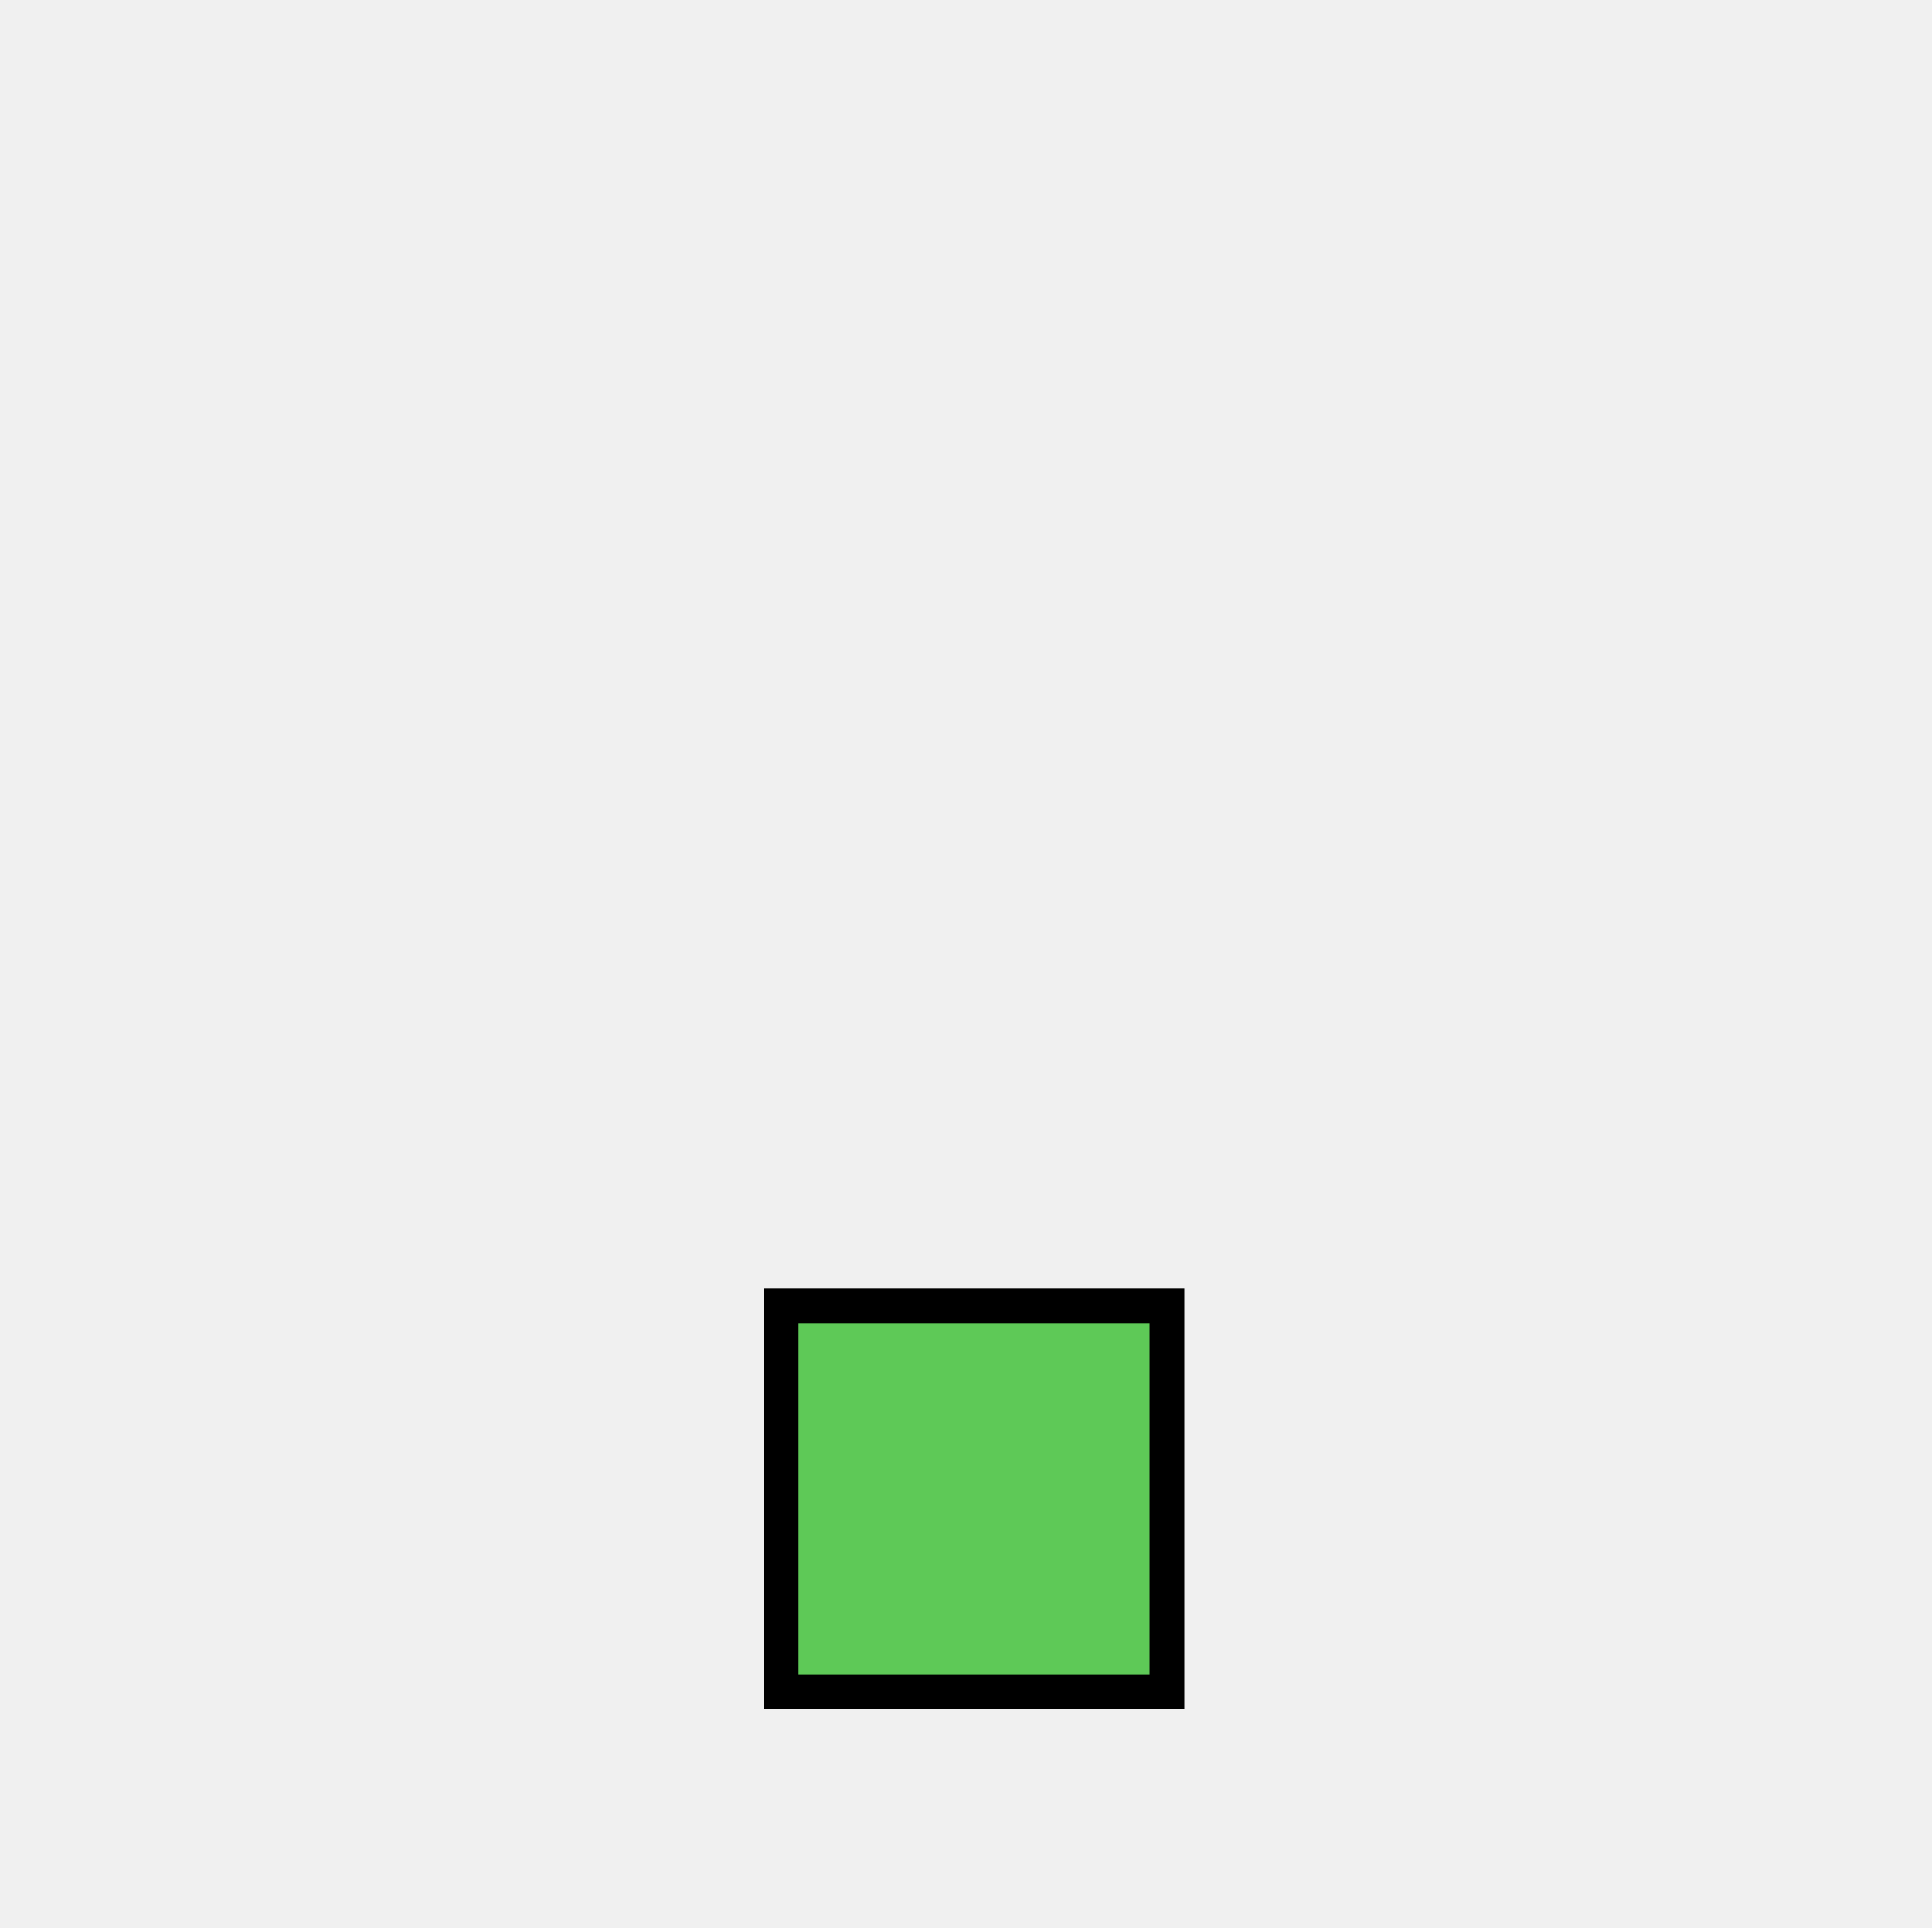
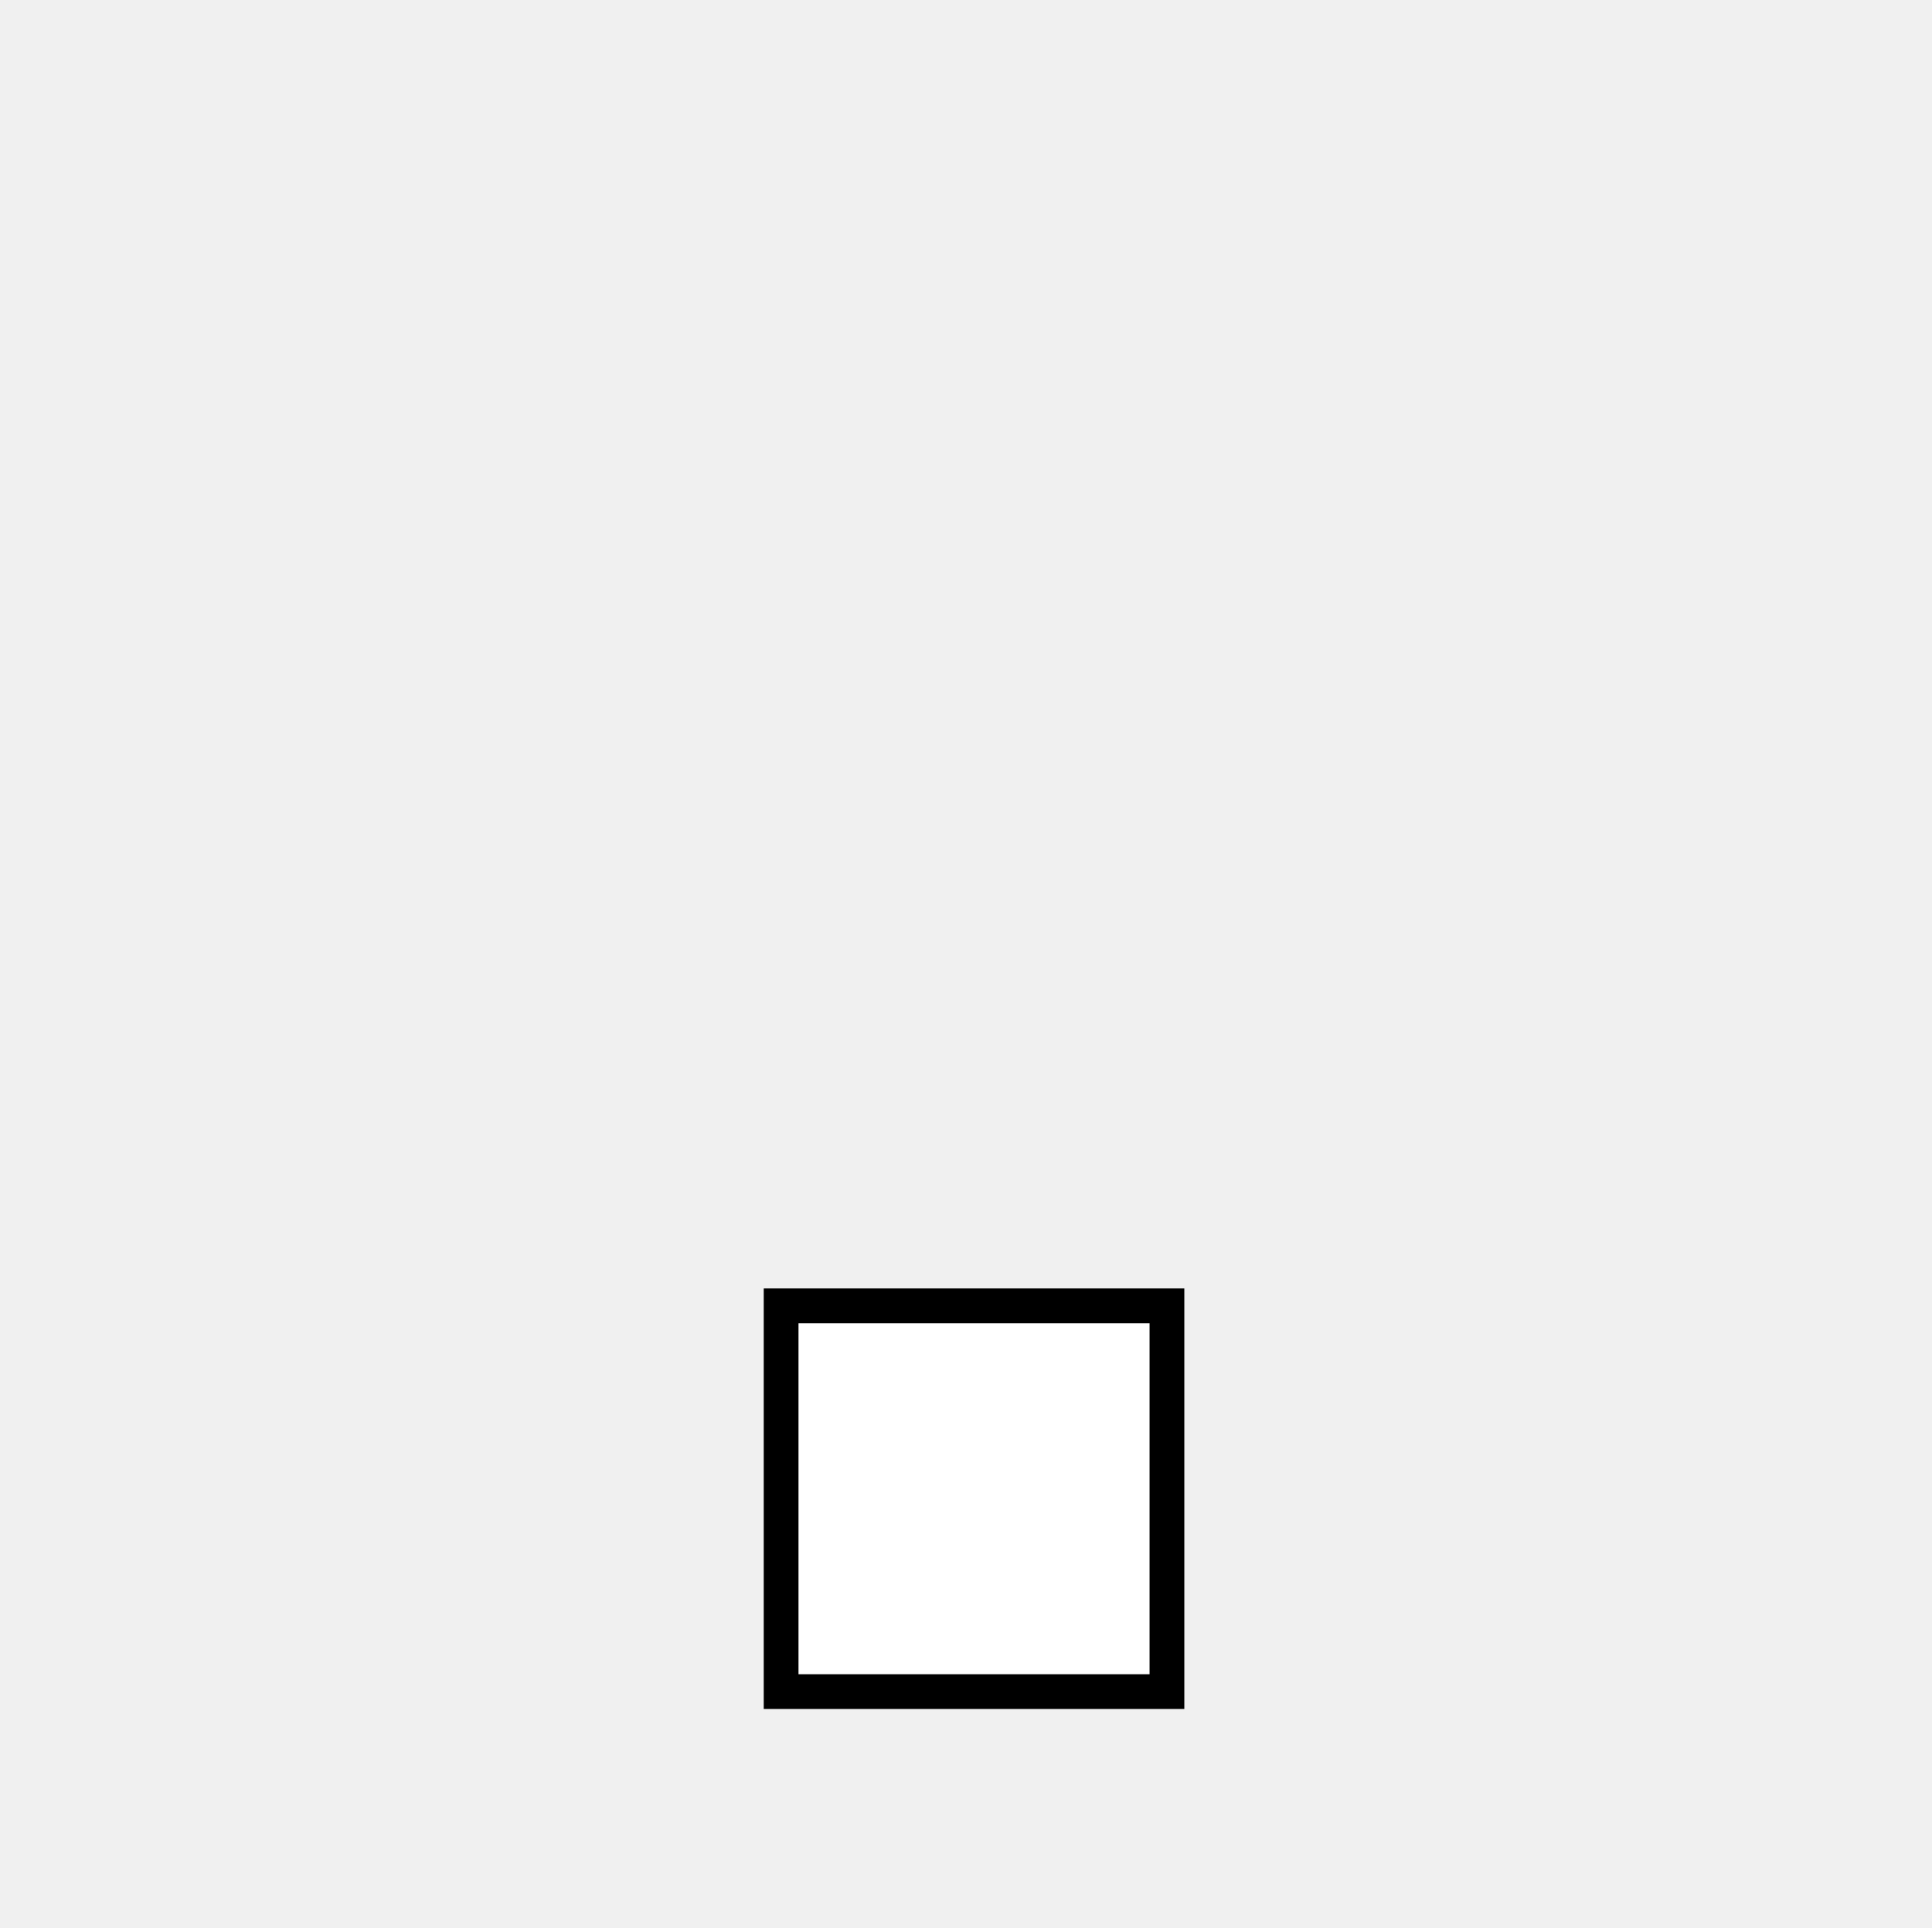
<svg xmlns="http://www.w3.org/2000/svg" version="1.1" id="Capa_1" x="0px" y="0px" viewBox="0 0 55.587 55.468" xml:space="preserve" width="55.587" height="55.468">
  <defs id="defs228" />
-   <rect style="opacity:1;fill:#5ec957;fill-opacity:1;stroke:#000000;stroke-width:1;stroke-dasharray:none;stroke-opacity:1" id="rect12129" width="11.101" height="11.101" x="22.474" y="37.573" />
+   <rect style="opacity:1;fill:white;fill-opacity:1;stroke:#000000;stroke-width:1;stroke-dasharray:none;stroke-opacity:1" id="rect12129" width="11.101" height="11.101" x="22.474" y="37.573" />
</svg>
